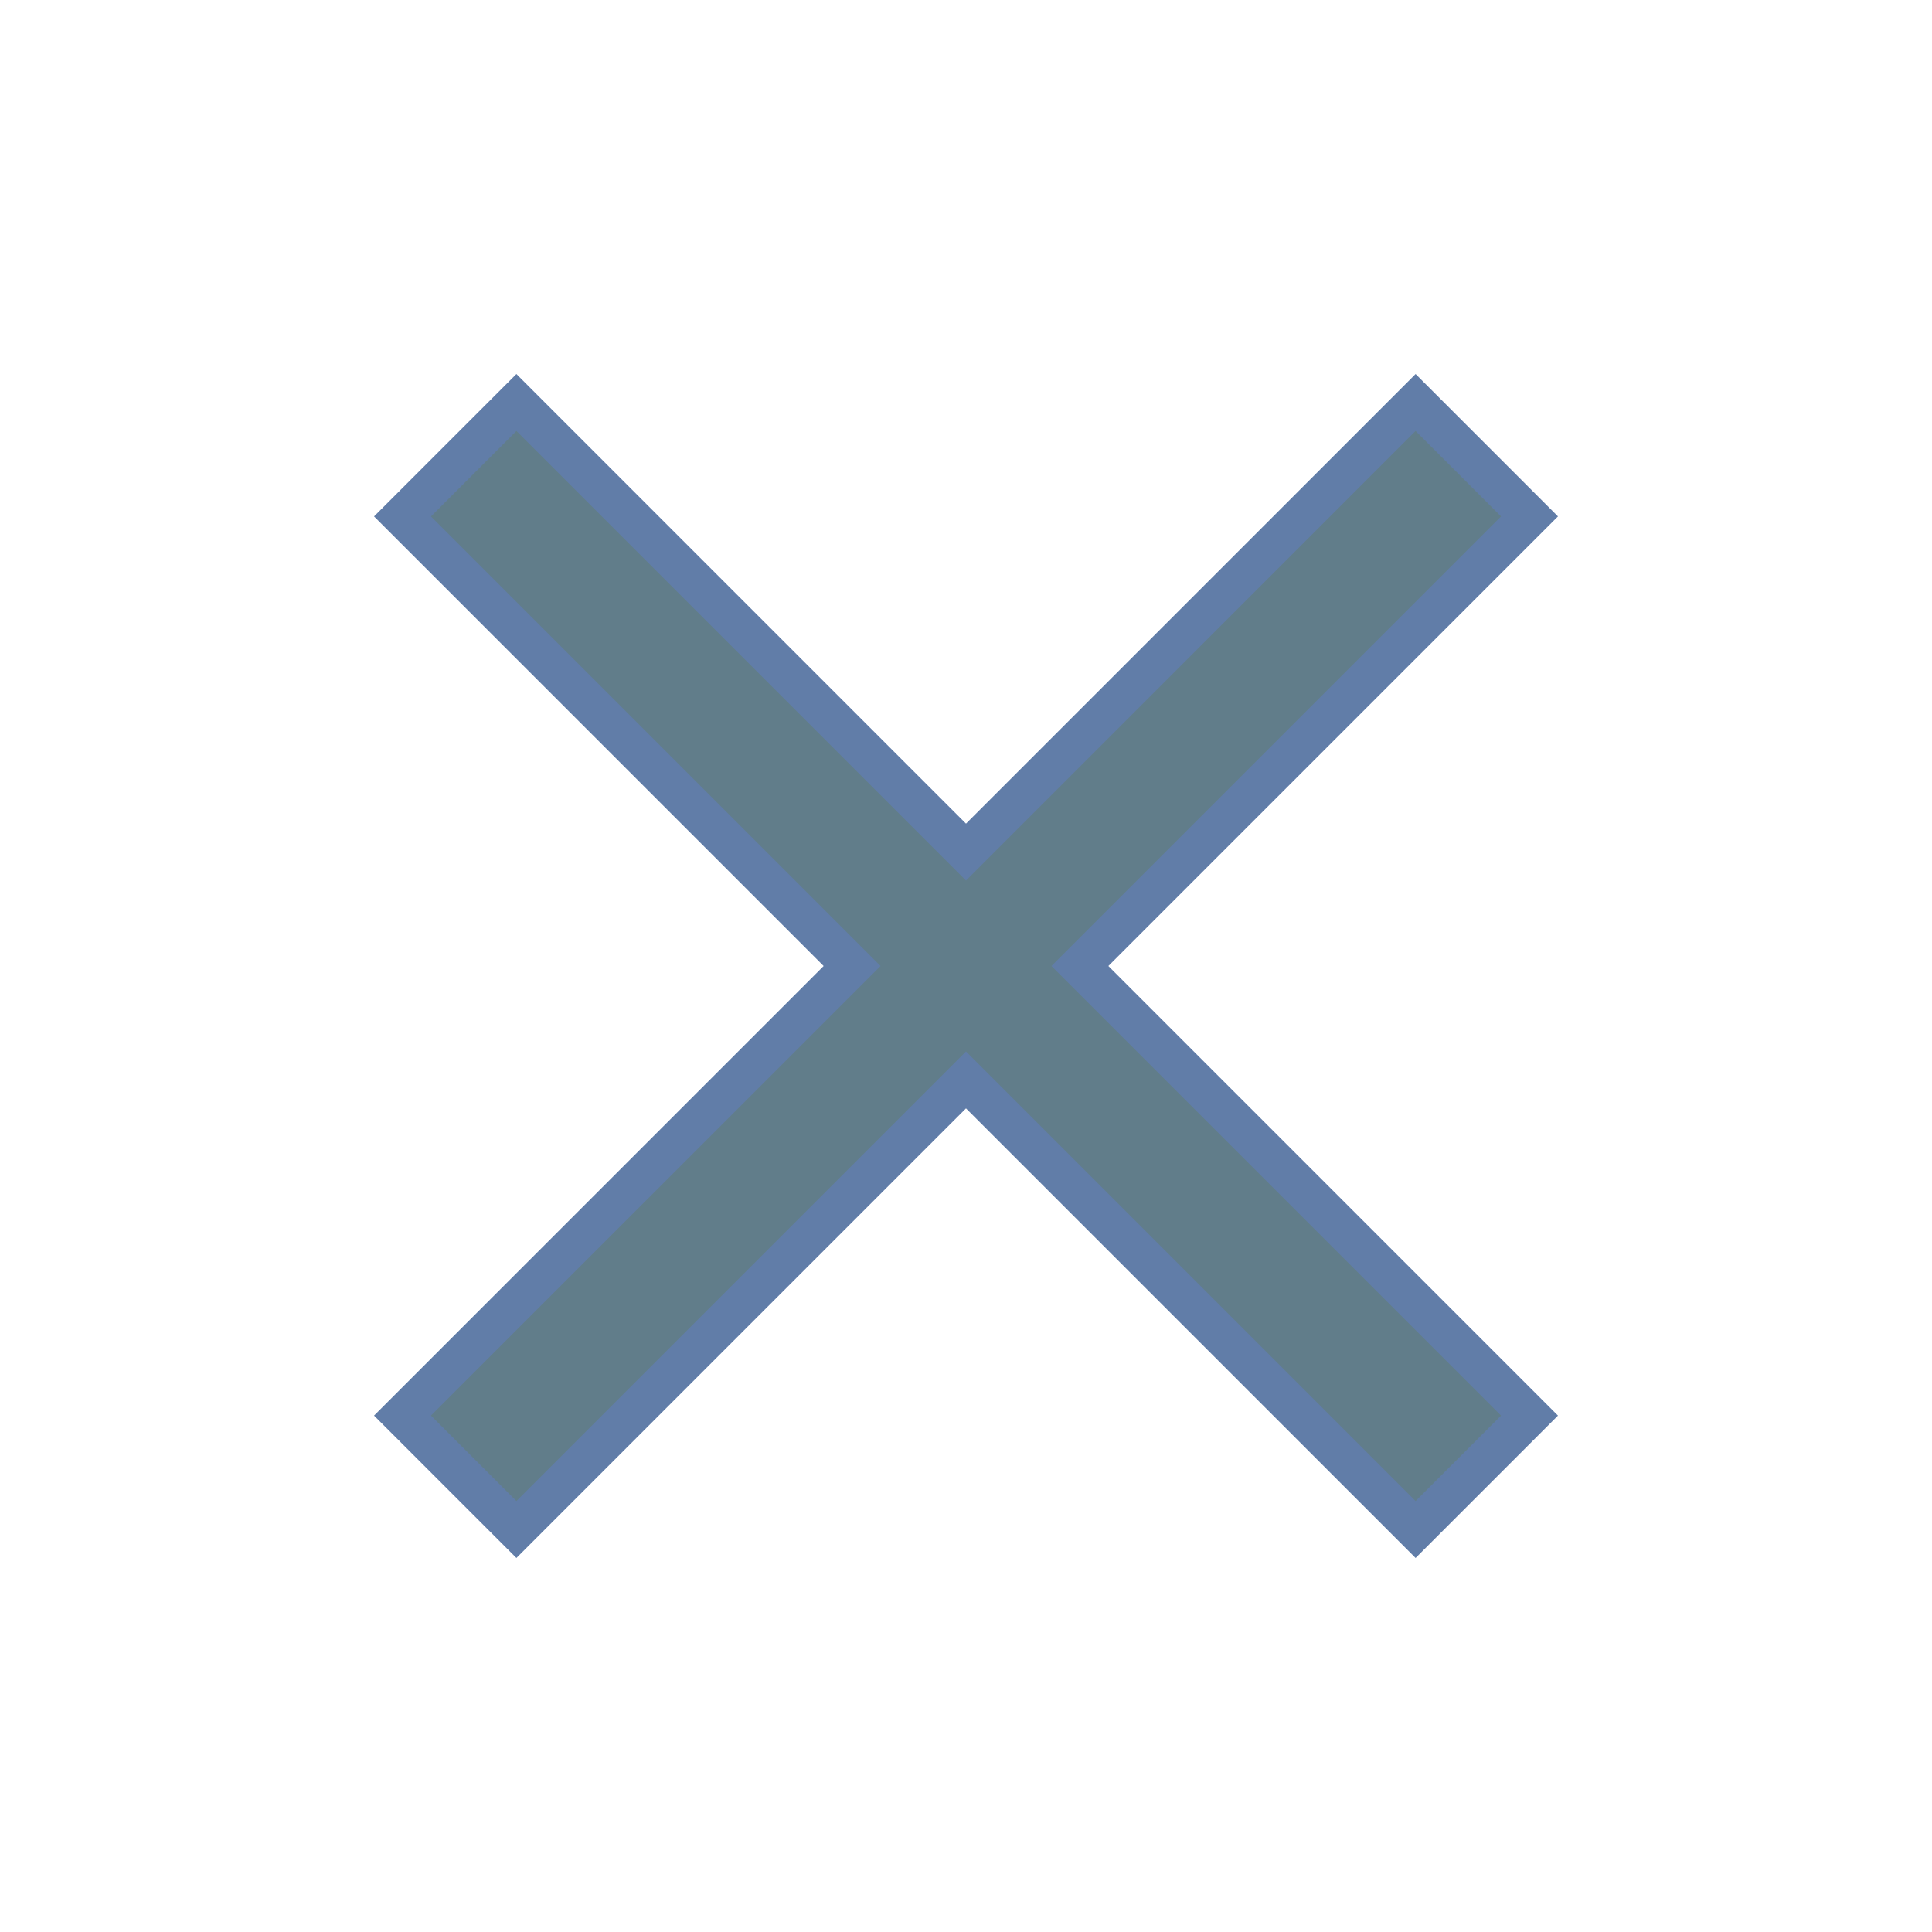
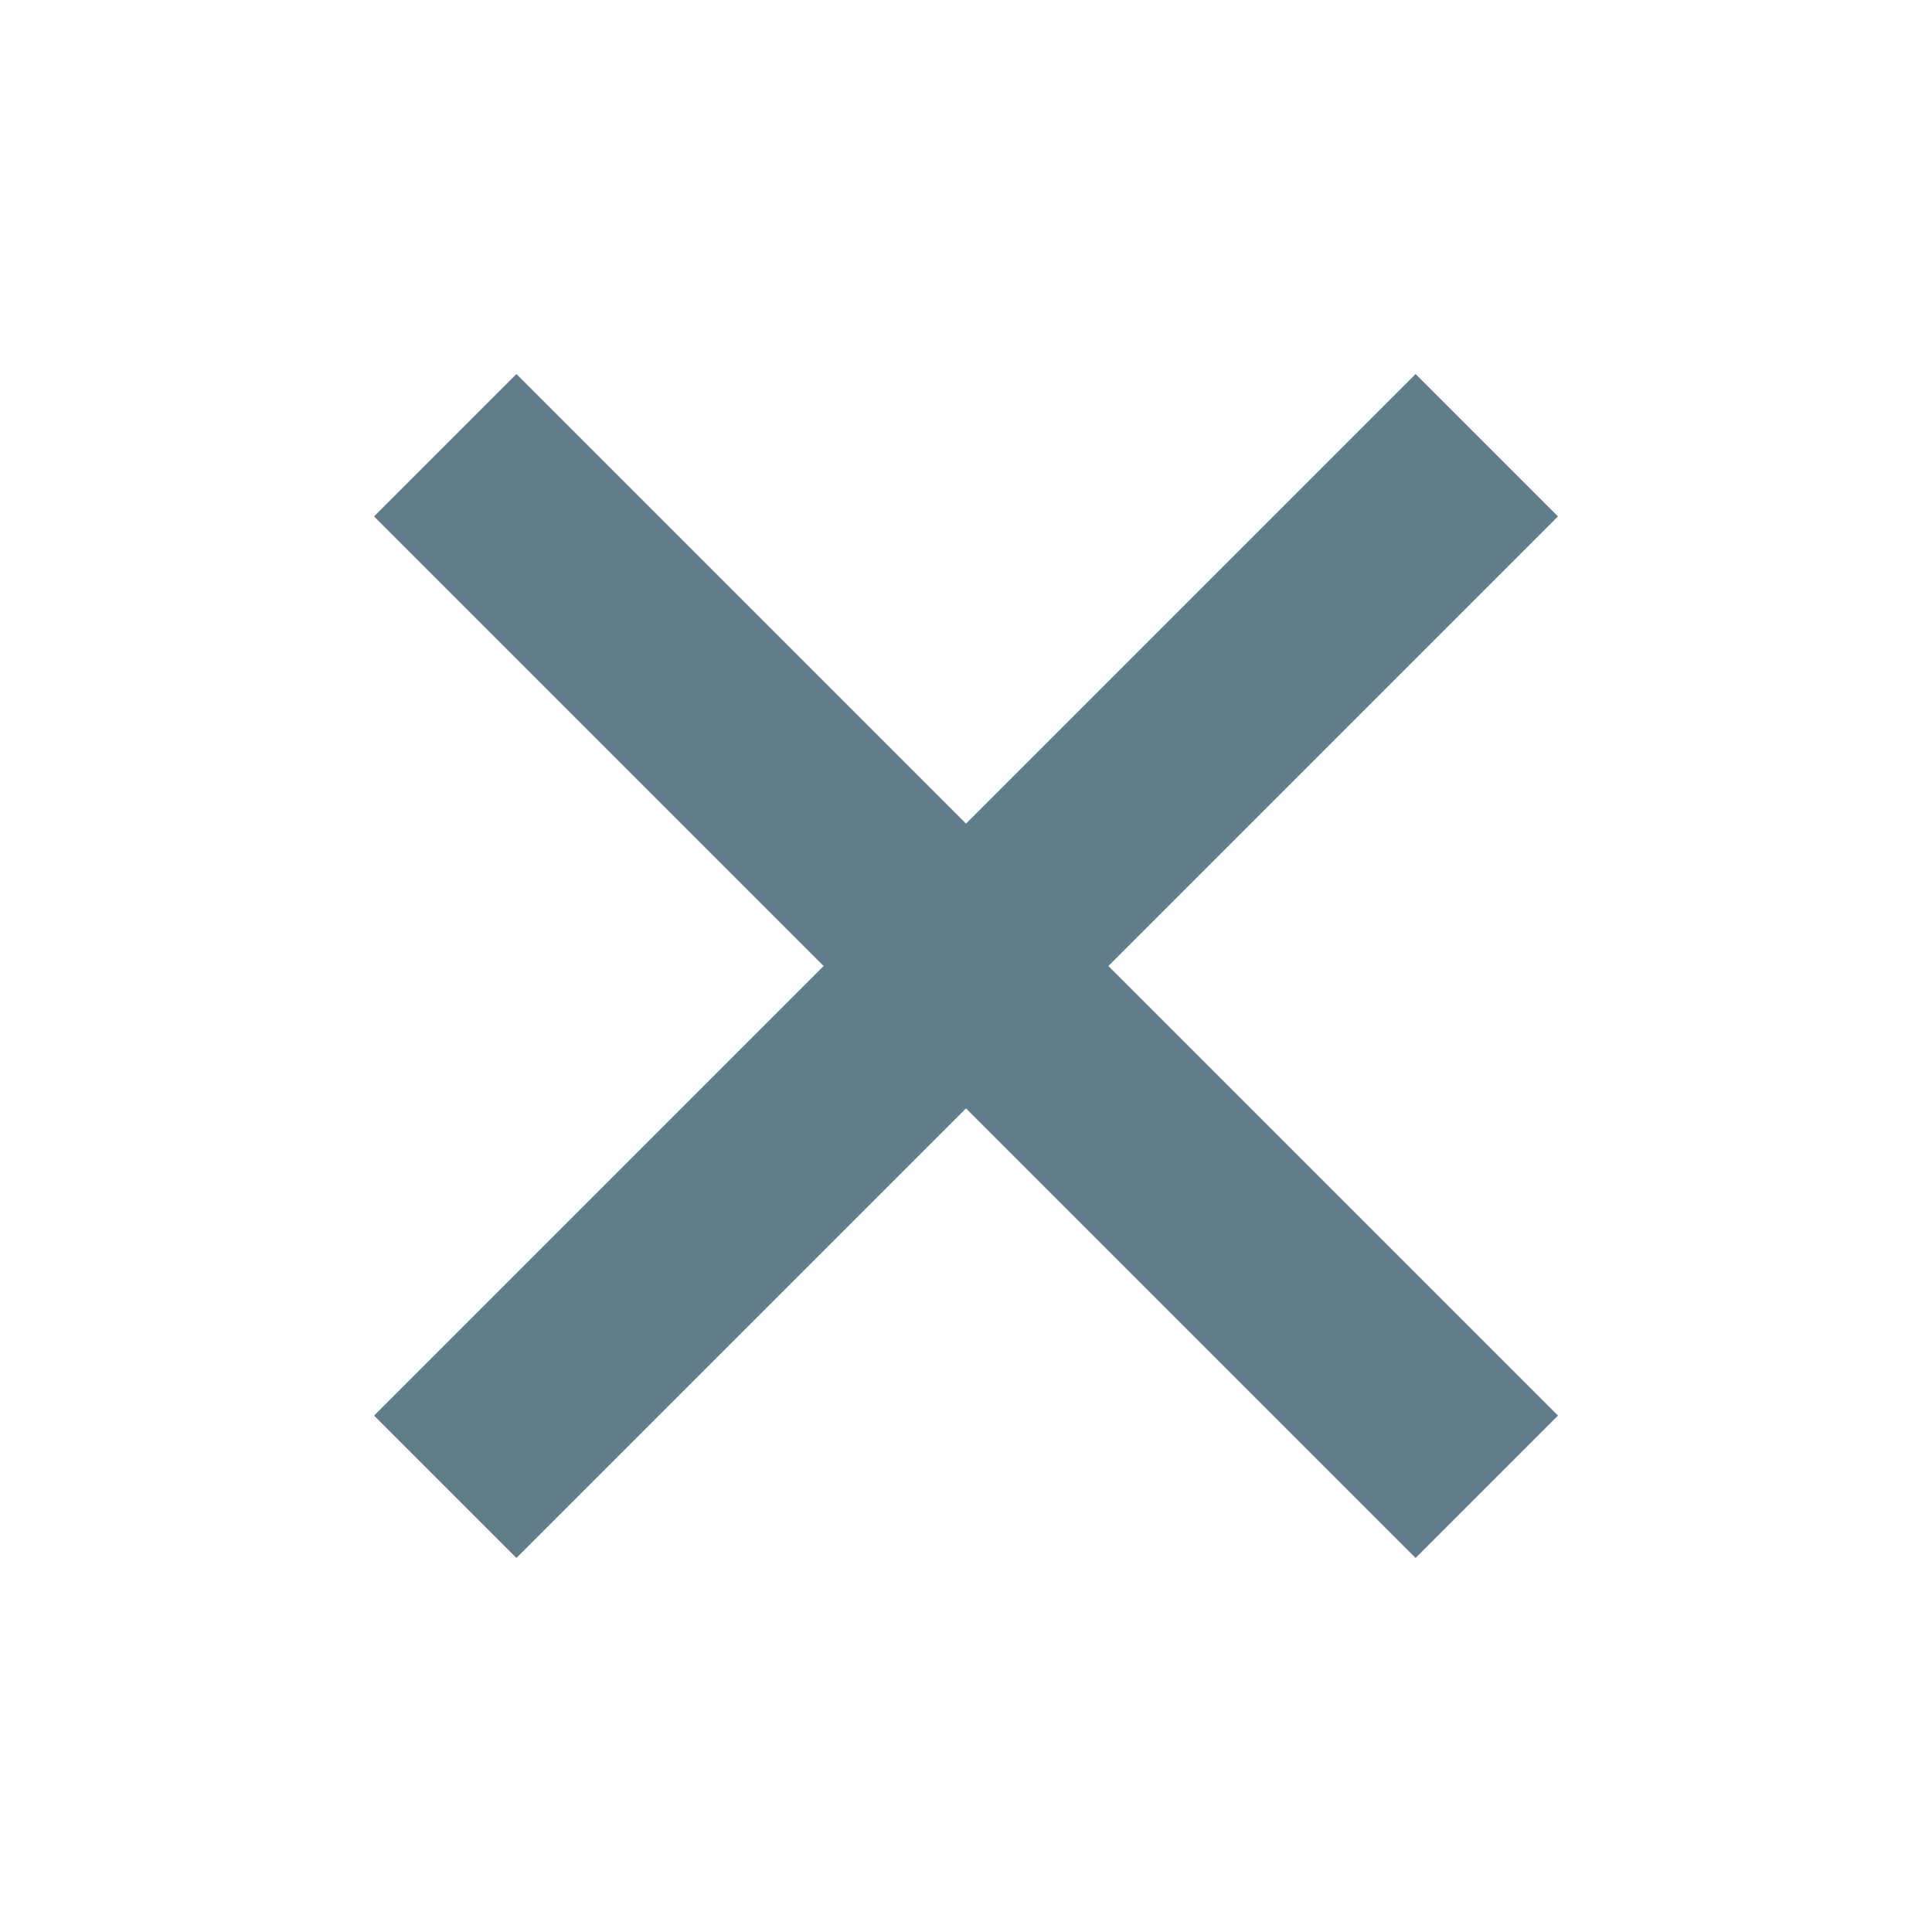
<svg xmlns="http://www.w3.org/2000/svg" width="48px" height="48px" viewBox="0 0 48 48" fill="#000000">
-   <path d="M38 12.83L35.17 10 24 21.17 12.83 10 10 12.83 21.17 24 10 35.17 12.83 38 24 26.83 35.17 38 38 35.17 26.83 24z" fill="#617d8a" stroke="#617da8" />
+   <path d="M38 12.83L35.17 10 24 21.17 12.83 10 10 12.83 21.17 24 10 35.17 12.83 38 24 26.83 35.17 38 38 35.17 26.83 24z" fill="#617d8a" stroke="#617d8a" />
  <path d="M0 0h48v48H0z" fill="none" />
</svg>
